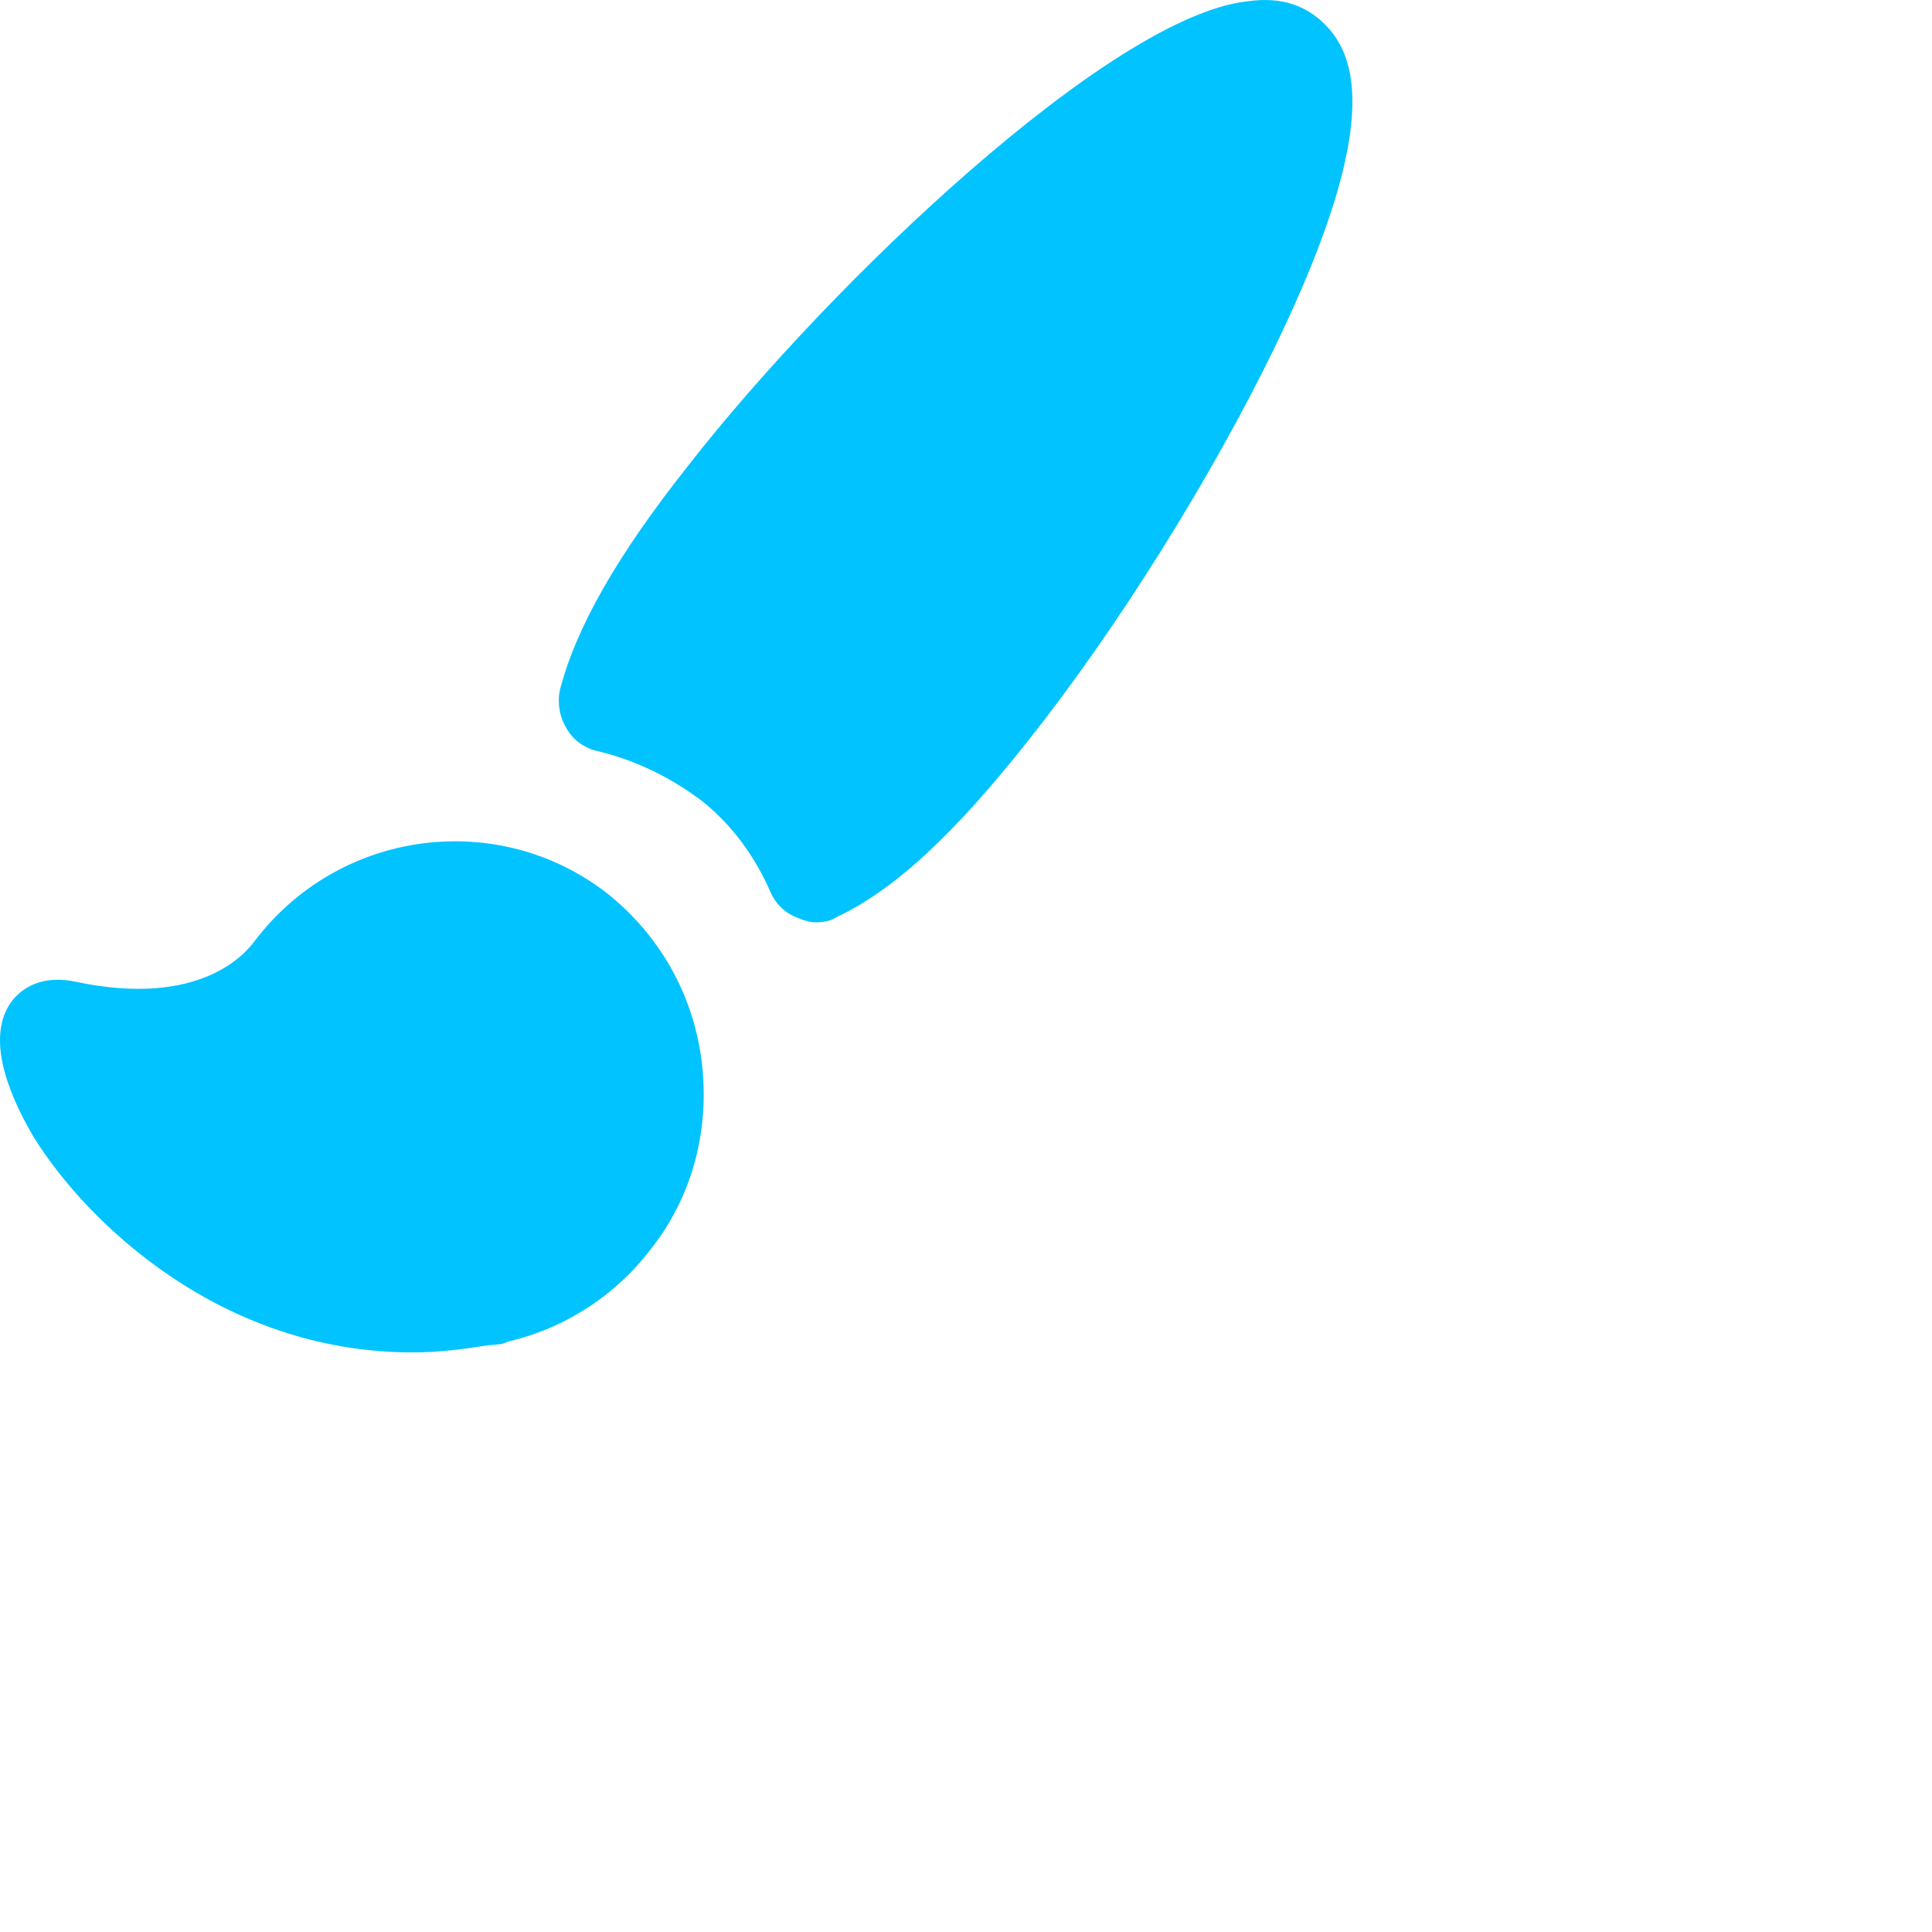
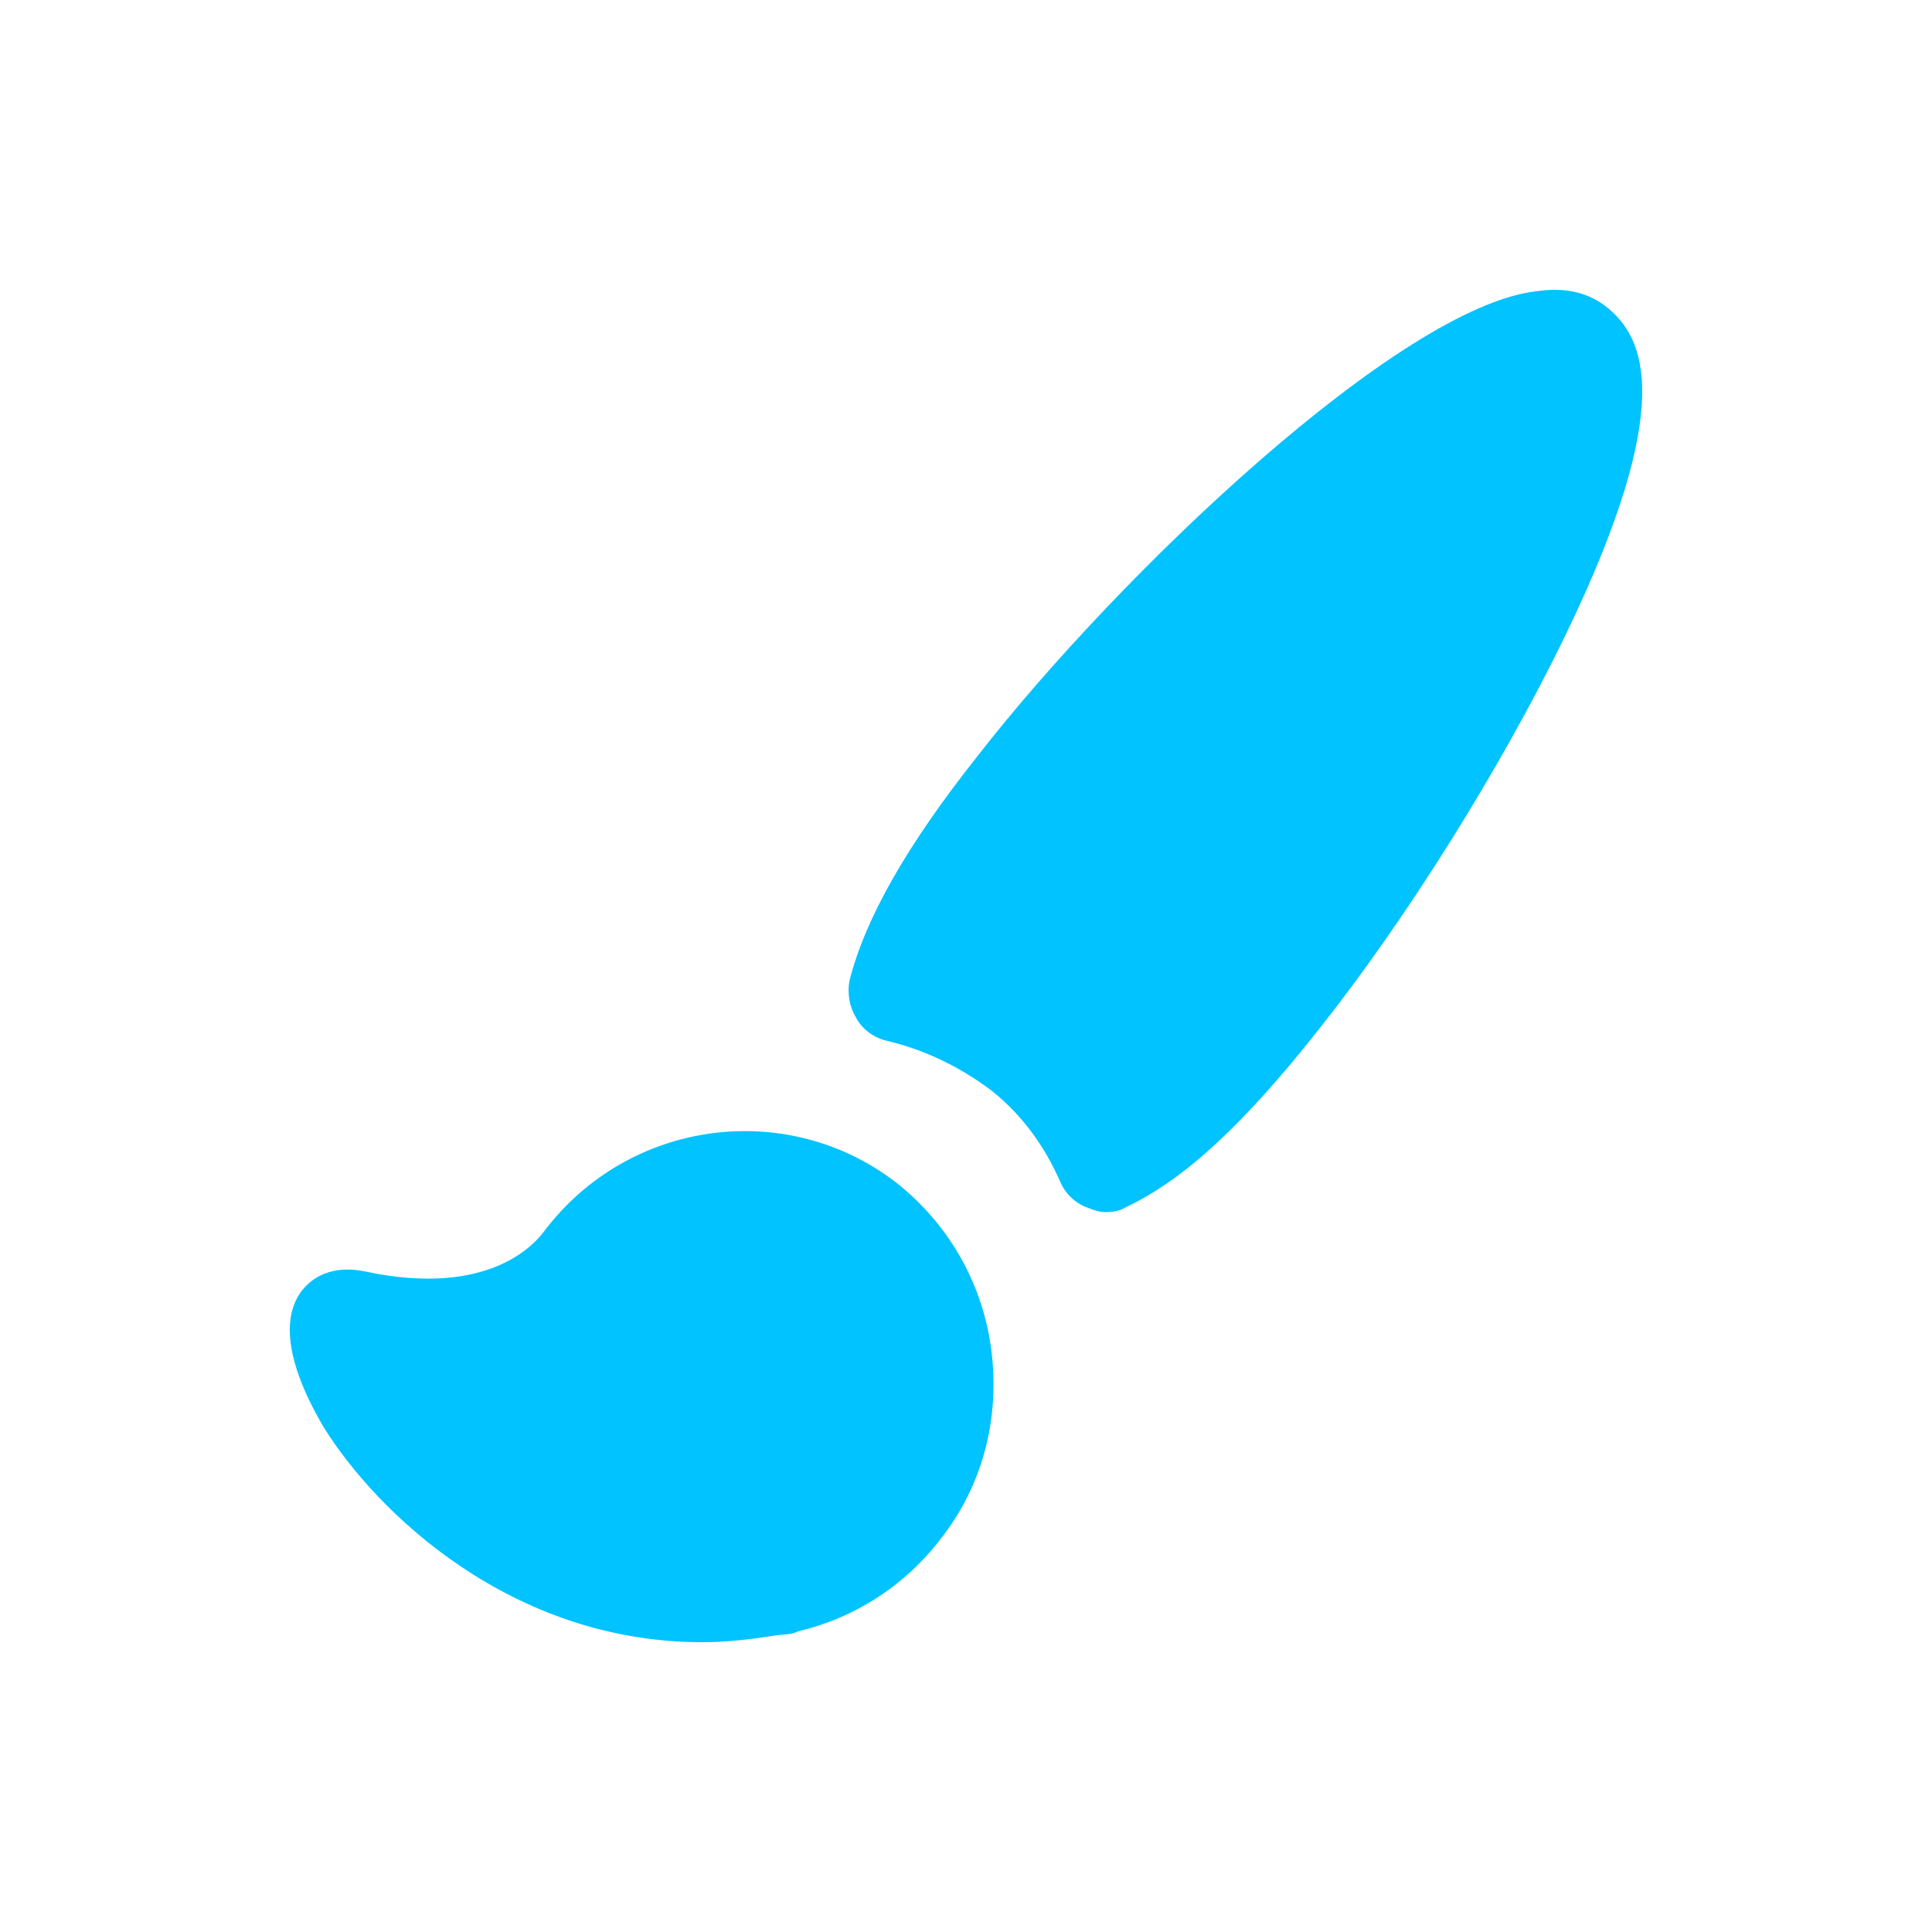
- <svg xmlns="http://www.w3.org/2000/svg" width="20px" height="20px" viewBox="0 0 20 20" fill="none">
-   <path fill-rule="evenodd" clip-rule="evenodd" d="M13.2 3.587C12.542 4.942 11.566 6.505 10.646 7.664C9.875 8.64 9.257 9.212 8.666 9.491C8.597 9.534 8.53 9.548 8.446 9.548C8.391 9.548 8.336 9.534 8.268 9.505C8.144 9.464 8.034 9.367 7.979 9.241C7.814 8.863 7.581 8.543 7.266 8.291C6.949 8.053 6.591 7.872 6.181 7.774C6.056 7.746 5.932 7.664 5.863 7.537C5.795 7.425 5.768 7.286 5.795 7.147C5.959 6.505 6.385 5.752 7.127 4.817C8.585 2.945 11.498 0.169 12.911 0.014C13.296 -0.042 13.516 0.083 13.653 0.195C14.012 0.502 14.369 1.174 13.2 3.587ZM7.265 10.999C7.348 11.697 7.169 12.381 6.742 12.925C6.372 13.412 5.85 13.749 5.26 13.888C5.232 13.902 5.191 13.916 5.163 13.916L5.025 13.93C4.765 13.972 4.518 14 4.269 14C2.292 14 0.903 12.659 0.355 11.781C0.147 11.432 -0.167 10.79 0.107 10.385C0.176 10.287 0.367 10.078 0.779 10.162C2.085 10.441 2.552 9.855 2.635 9.743C3.515 8.584 5.15 8.375 6.275 9.24C6.826 9.673 7.182 10.301 7.265 10.999Z" fill="#00C3FF" />
+ <svg xmlns="http://www.w3.org/2000/svg" width="20px" height="20px" viewBox="0 0 20 20" version="1.1">
+   <defs />
+   <g id="Paint-Editor-V1" stroke="none" stroke-width="1" fill="none" fill-rule="evenodd">
+     <path d="M16.2,6.587 C15.542,7.942 14.566,9.505 13.646,10.664 C12.875,11.64 12.257,12.212 11.666,12.491 C11.597,12.534 11.53,12.548 11.446,12.548 C11.391,12.548 11.336,12.534 11.268,12.505 C11.144,12.464 11.034,12.367 10.979,12.241 C10.814,11.863 10.581,11.543 10.266,11.291 C9.949,11.053 9.591,10.872 9.181,10.774 C9.056,10.746 8.932,10.664 8.863,10.537 C8.795,10.425 8.768,10.286 8.795,10.147 C8.959,9.505 9.385,8.752 10.127,7.817 C11.585,5.945 14.498,3.169 15.911,3.014 C16.296,2.958 16.516,3.083 16.653,3.195 C17.012,3.502 17.369,4.174 16.2,6.587 Z M10.265,13.999 C10.348,14.697 10.169,15.381 9.742,15.925 C9.372,16.412 8.85,16.749 8.26,16.888 C8.232,16.902 8.191,16.916 8.163,16.916 L8.025,16.93 C7.765,16.972 7.518,17 7.269,17 C5.292,17 3.903,15.659 3.355,14.781 C3.147,14.432 2.833,13.79 3.107,13.385 C3.176,13.287 3.367,13.078 3.779,13.162 C5.085,13.441 5.552,12.855 5.635,12.743 C6.515,11.584 8.15,11.375 9.275,12.24 C9.826,12.673 10.182,13.301 10.265,13.999 Z" id="Fill-4" fill="#00C3FF" />
+   </g>
</svg>
